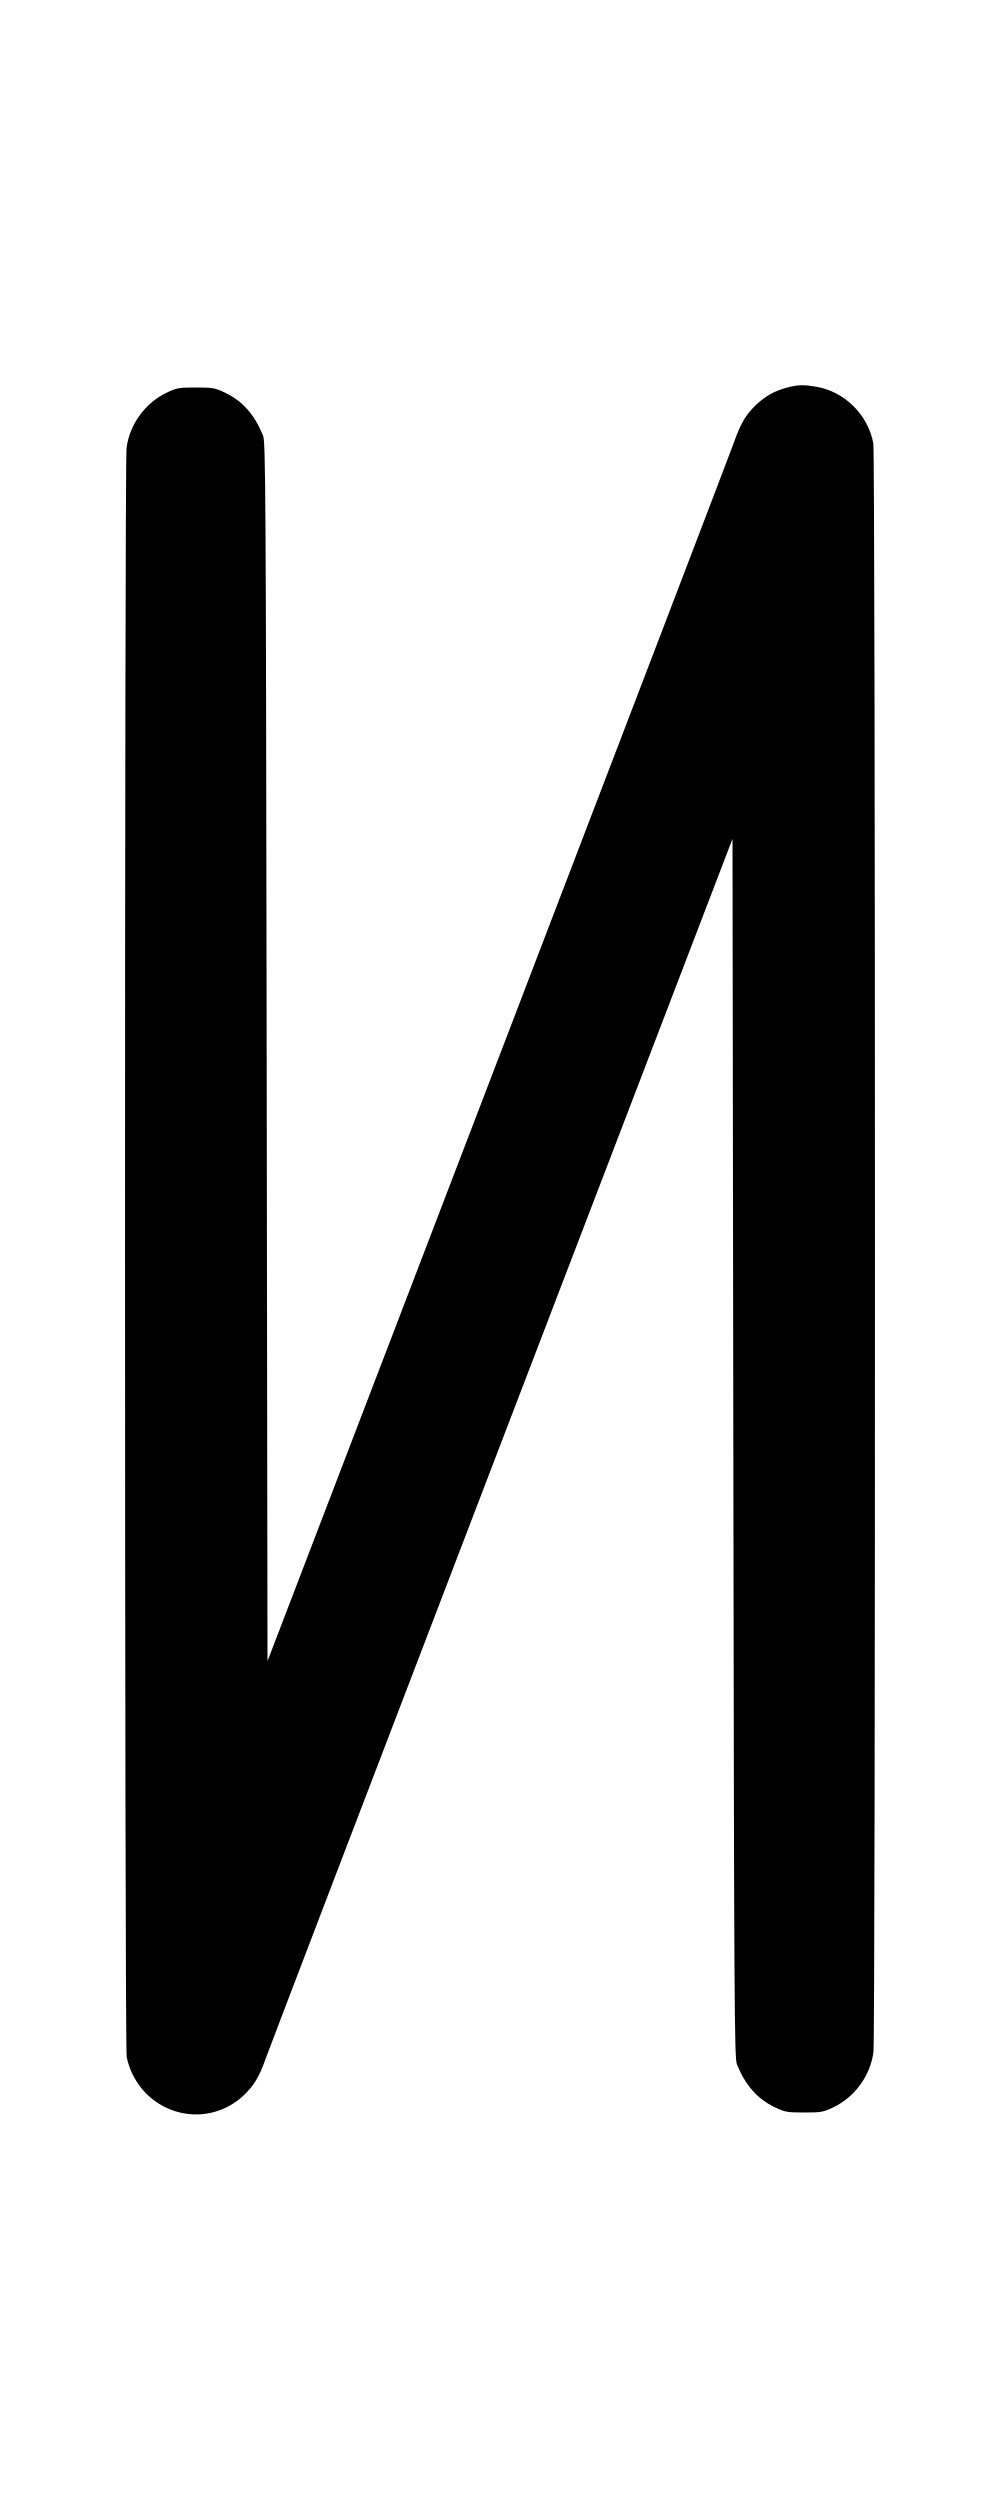
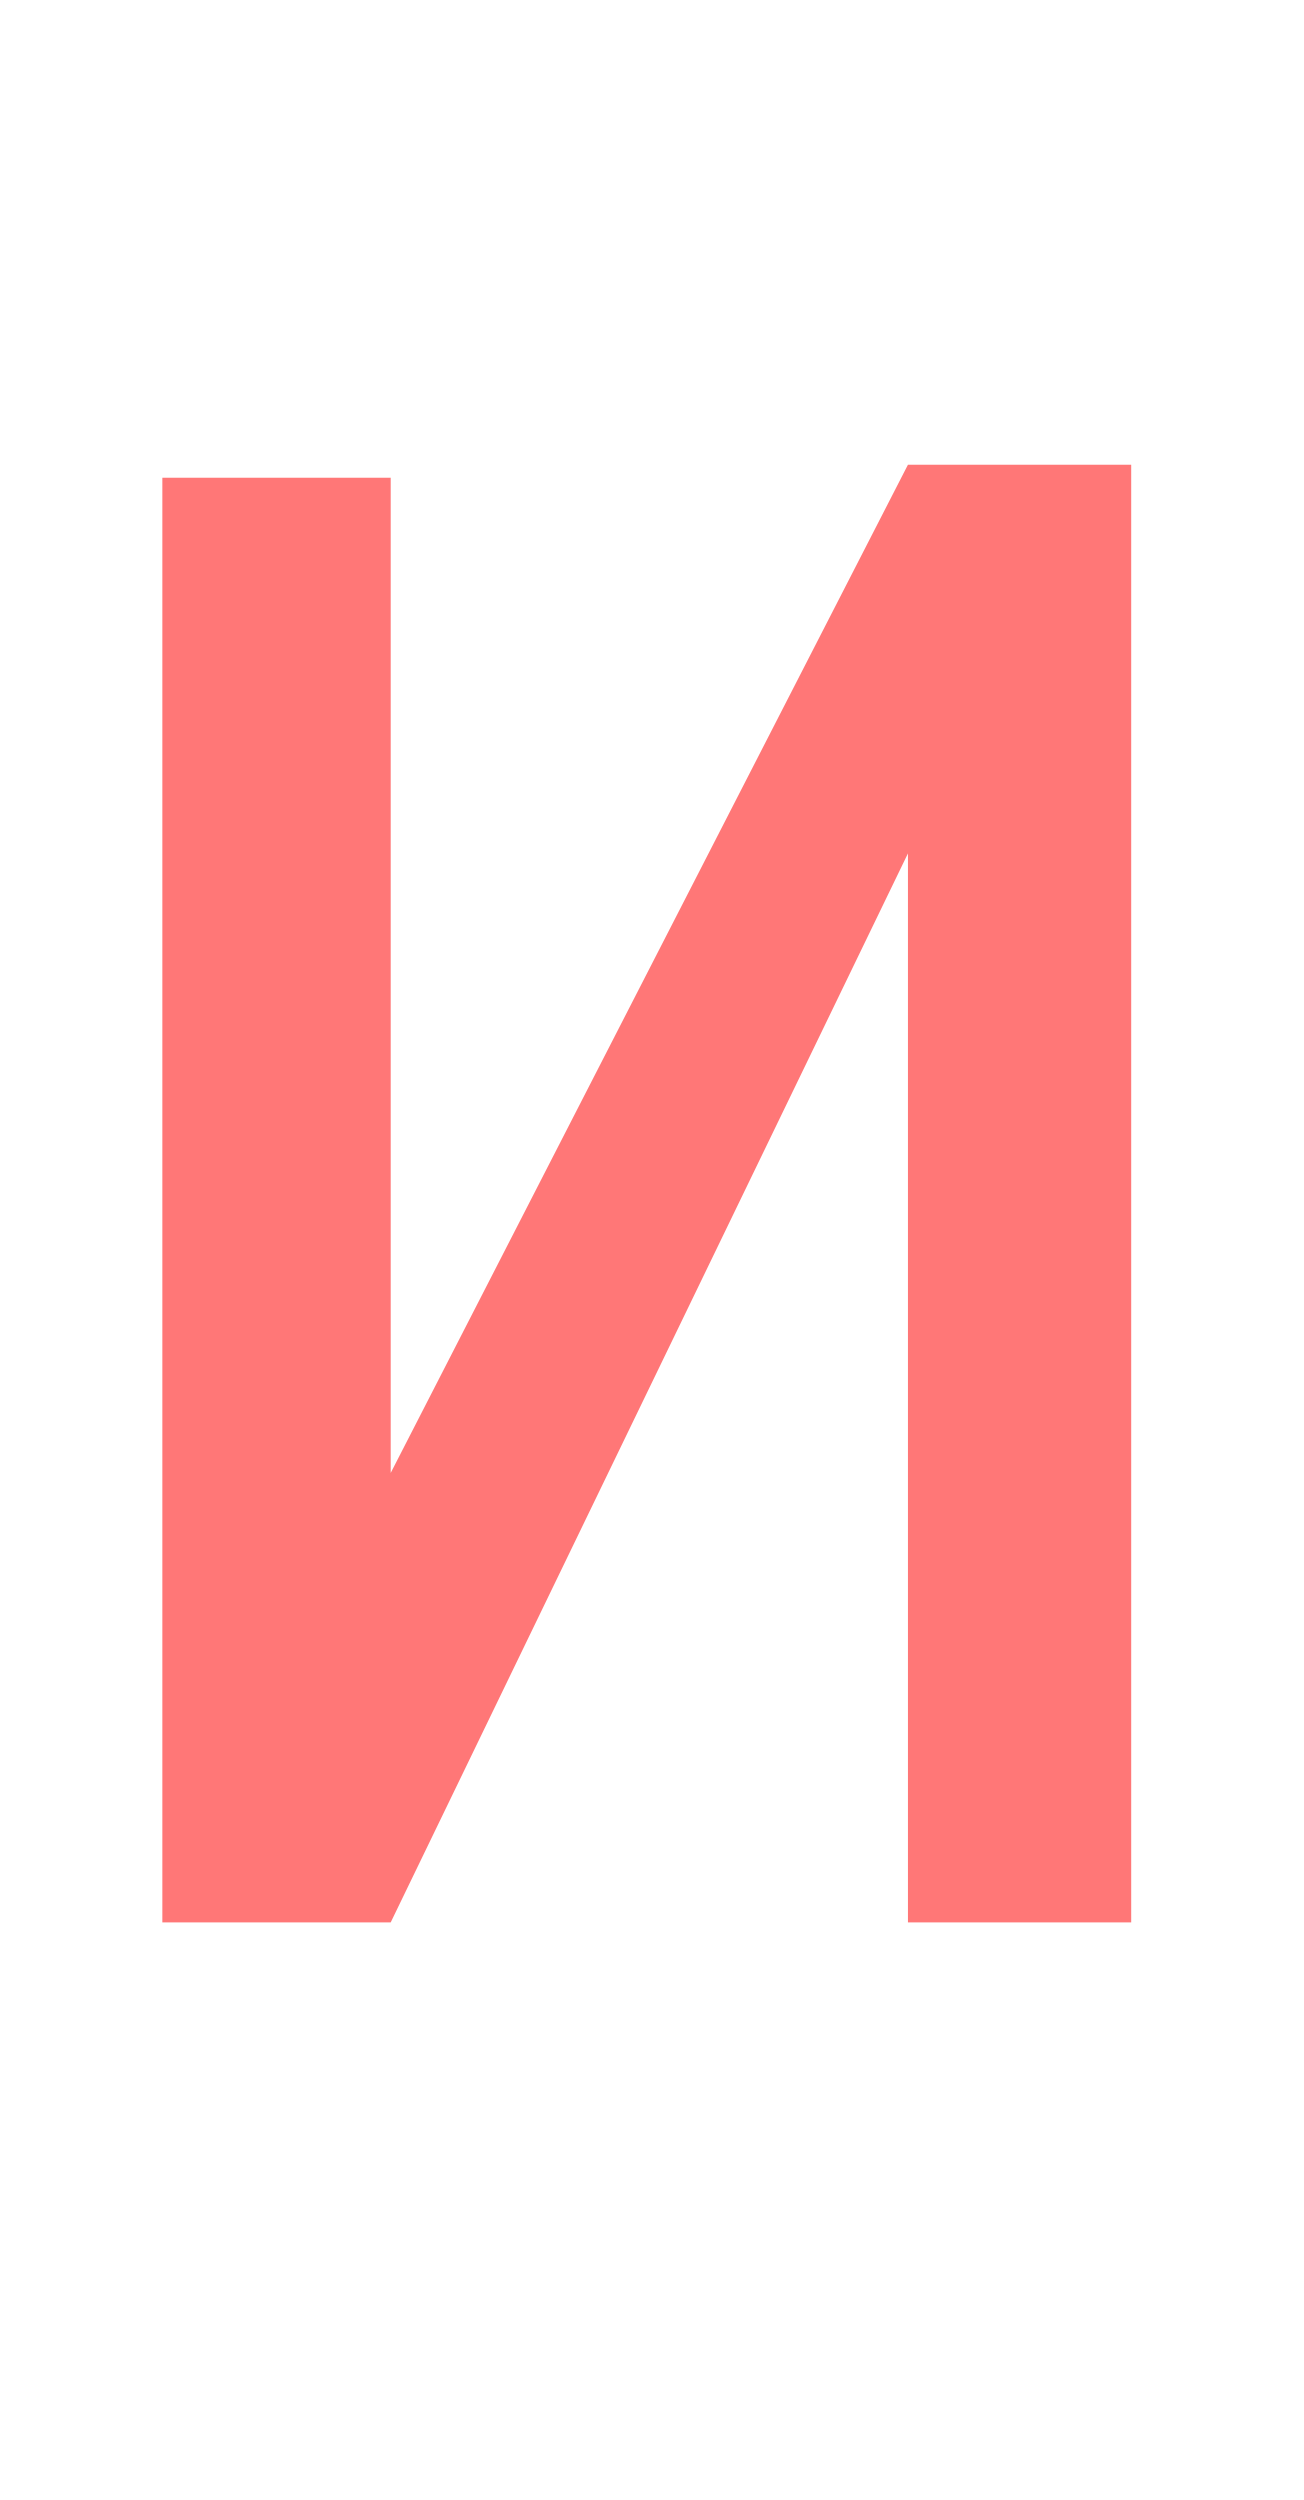
- <svg xmlns="http://www.w3.org/2000/svg" width="400" height="1000" viewBox="0 0 400 1000" version="1.1" id="svg5">
-   <path d="M314.834 155.030 C 309.827 156.378,306.287 158.345,302.516 161.872 C 298.436 165.689,296.251 169.355,293.670 176.716 C 292.568 179.860,250.117 290.886,199.333 423.442 L 107.000 664.451 106.667 420.726 C 106.360 196.151,106.247 176.785,105.232 174.269 C 101.841 165.857,97.029 160.423,90.000 157.068 C 85.966 155.143,85.160 155.000,78.333 155.000 C 71.506 155.000,70.701 155.143,66.667 157.069 C 58.070 161.175,51.836 169.763,50.623 179.172 C 49.780 185.711,49.826 818.220,50.670 822.742 C 51.702 828.273,54.845 834.011,58.987 837.929 C 69.918 848.266,86.503 848.399,97.368 838.236 C 101.563 834.313,103.732 830.694,106.330 823.286 C 107.432 820.143,149.883 709.116,200.667 576.560 L 293.000 335.548 293.333 579.274 C 293.640 803.849,293.753 823.215,294.768 825.731 C 298.159 834.143,302.971 839.577,310.000 842.932 C 314.034 844.857,314.840 845.000,321.667 845.000 C 328.494 845.000,329.299 844.857,333.333 842.931 C 341.930 838.825,348.164 830.237,349.377 820.828 C 350.221 814.278,350.174 181.764,349.328 177.306 C 347.141 165.775,337.753 156.530,326.333 154.662 C 321.157 153.815,319.100 153.881,314.834 155.030 " stroke="none" fill-rule="evenodd" fill="black" />
+ <svg xmlns="http://www.w3.org/2000/svg" width="521.497" height="1000" viewBox="0 0 521.497 1000" version="1.1" id="svg5">
+   <defs id="defs1" />
+   <path id="path19" style="fill:#ff0000;fill-opacity:0.533;stroke:none;stroke-width:121.953" d="M 363.179,185.883 156.282,589.174 V 191.105 H 64.939 v 577.851 h 91.342 L 363.179,341.368 v 427.588 h 89.3 V 185.883 h -14.066 z" />
</svg>
